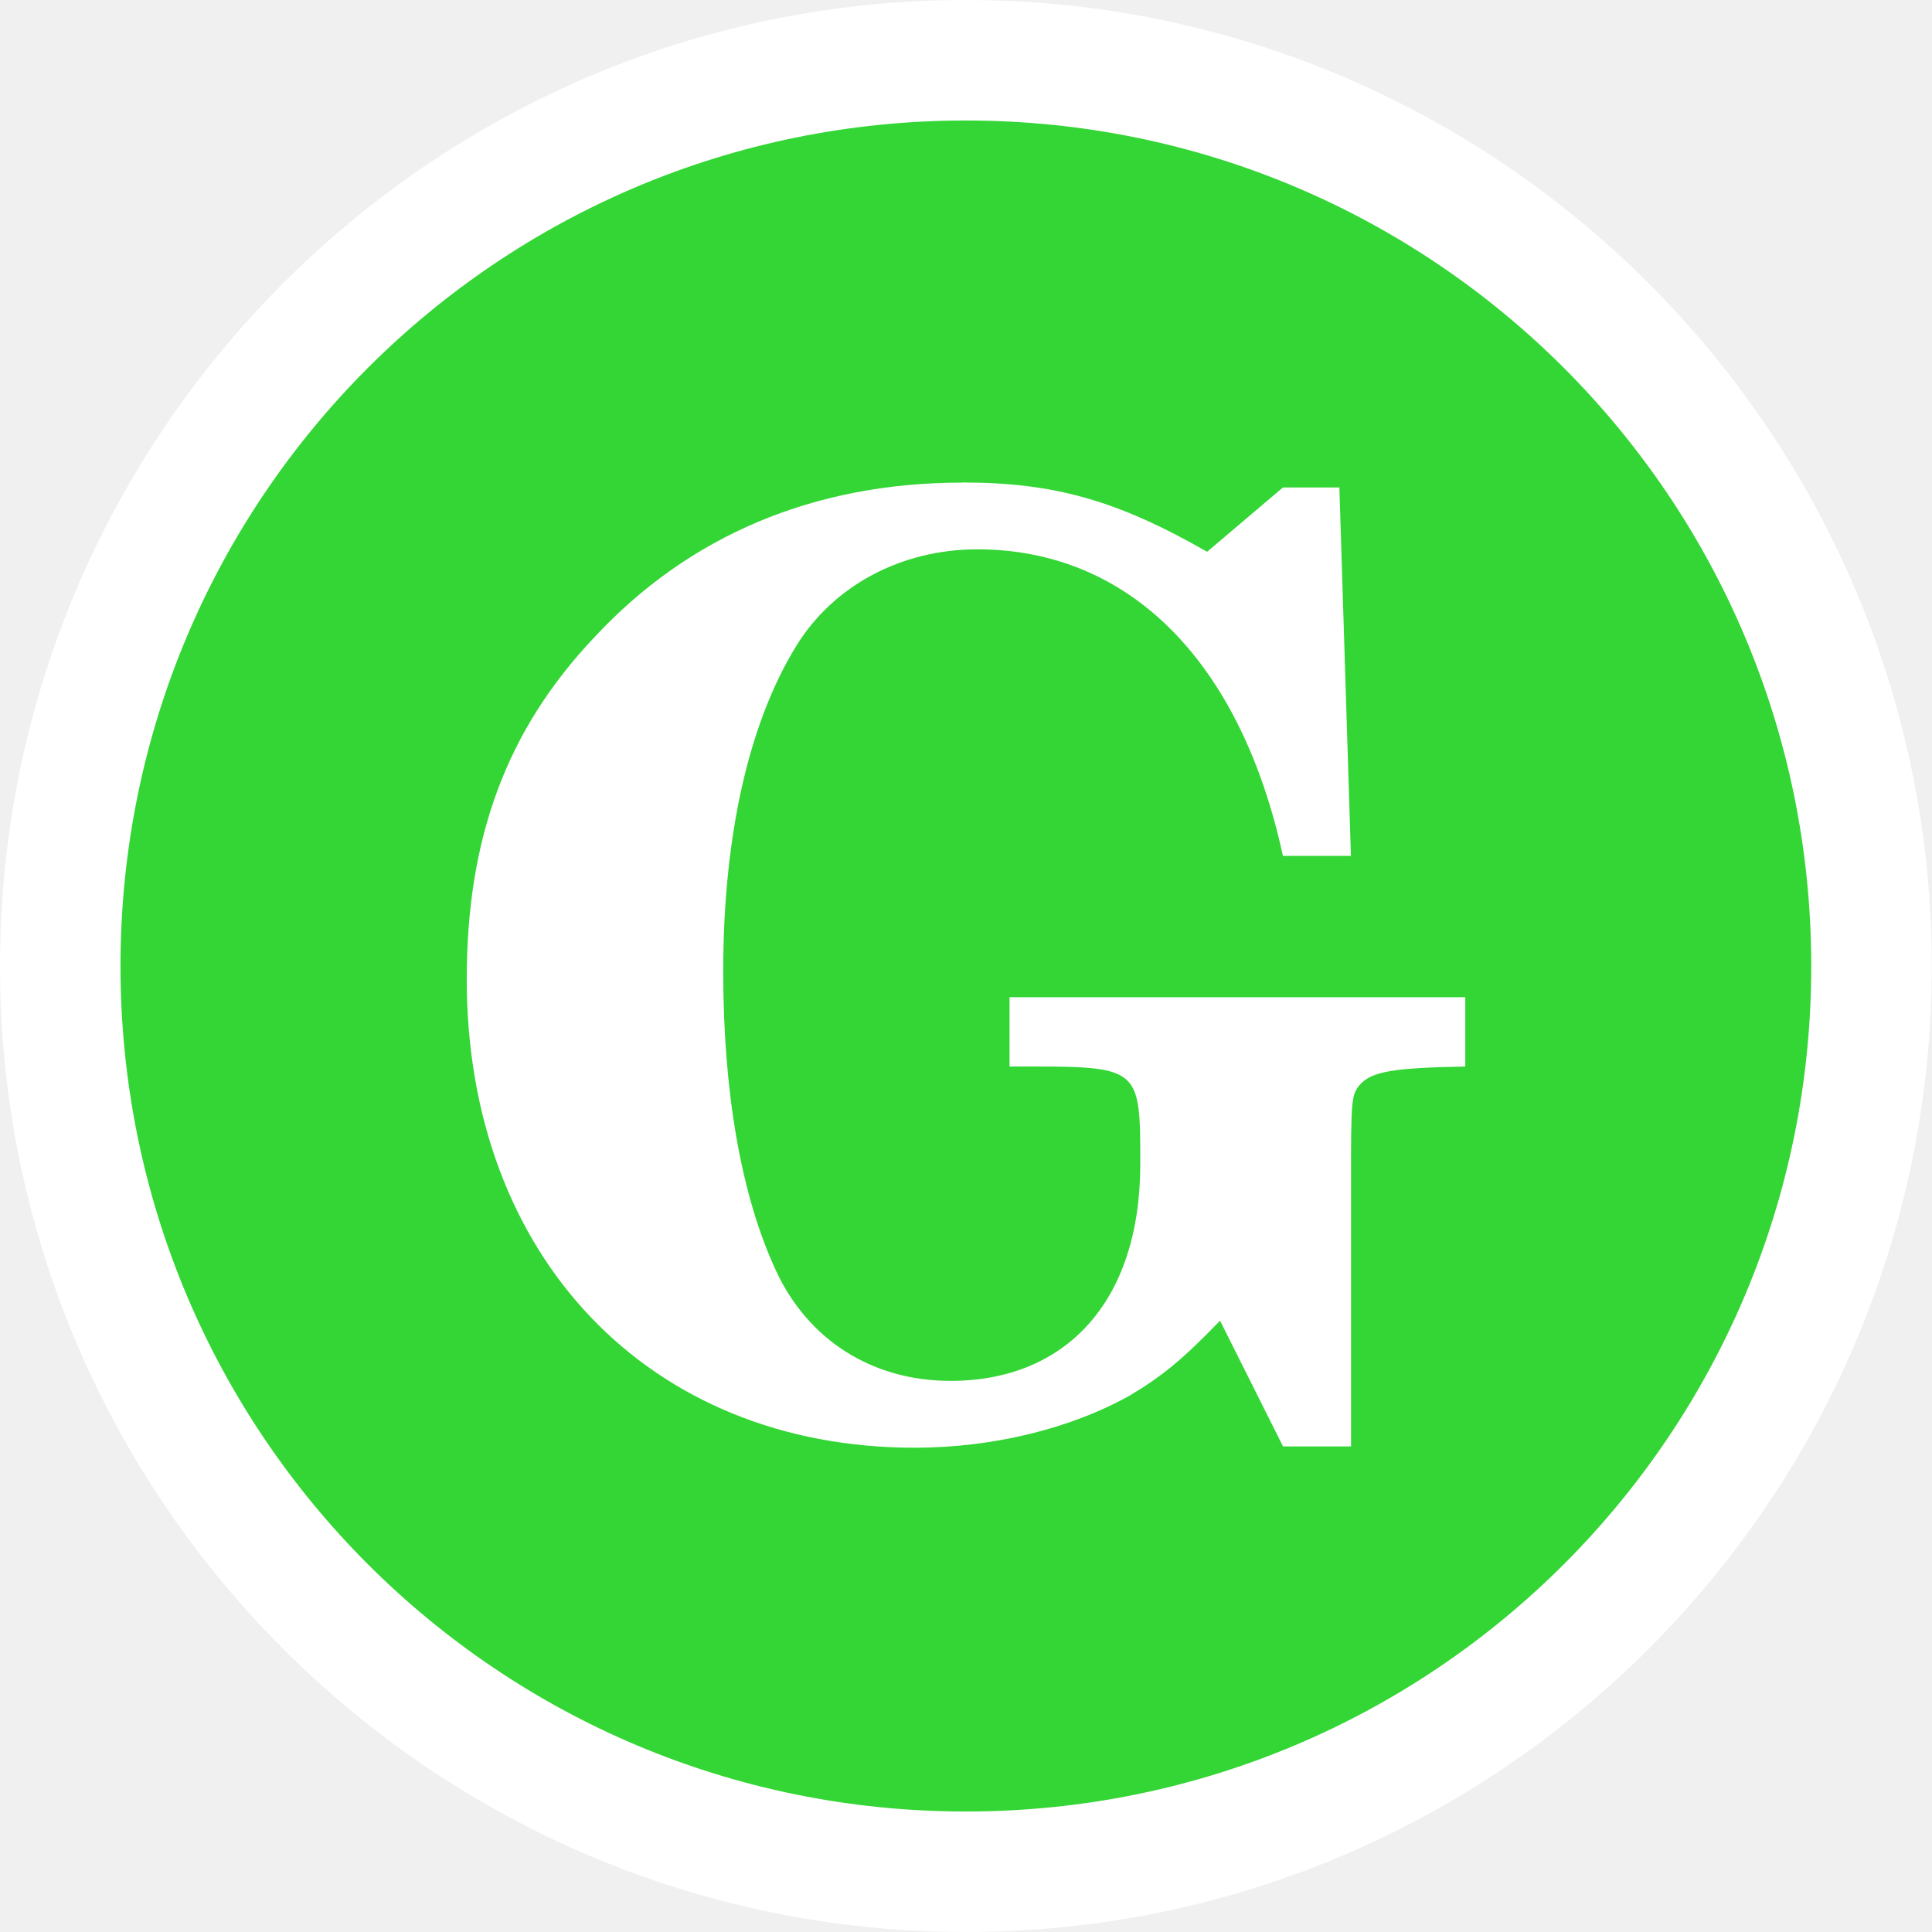
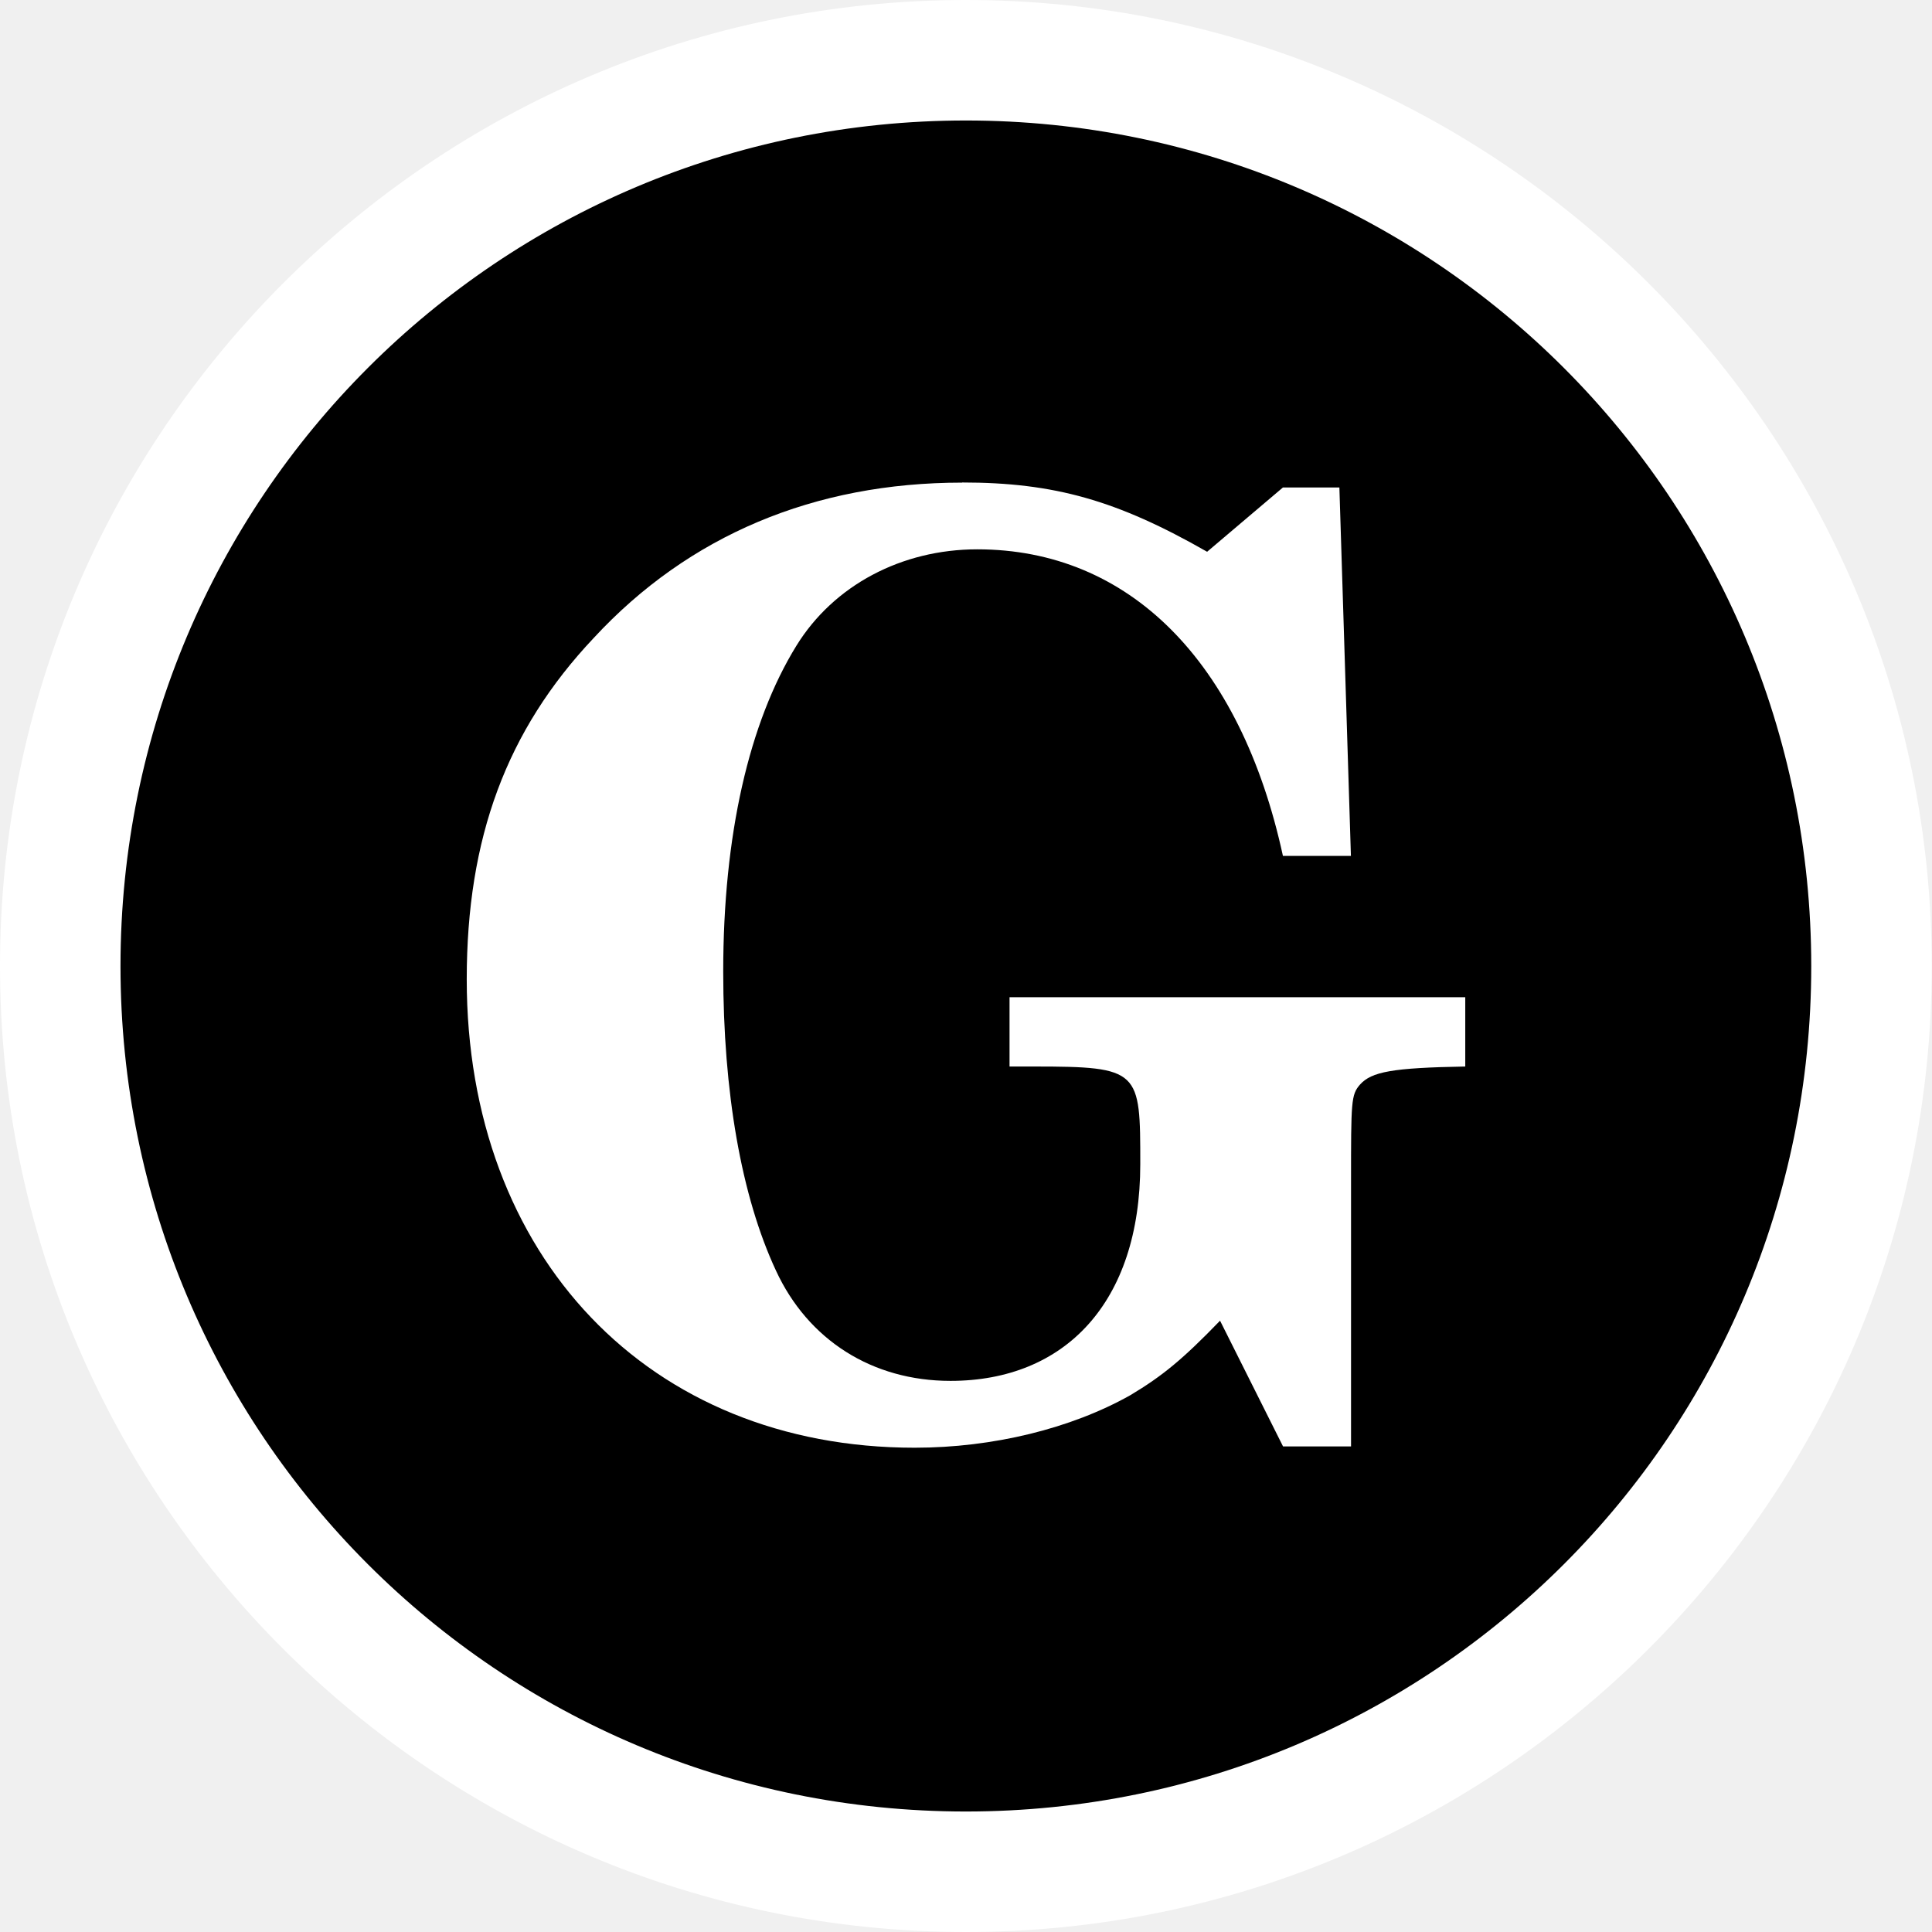
<svg xmlns="http://www.w3.org/2000/svg" version="1.1" viewBox="0 0 15.086 15.088">
  <g>
    <path id="logo-border" d="m7.543 0c-4.161 0-7.543 3.384-7.543 7.545s3.382 7.543 7.543 7.543 7.543-3.382 7.543-7.543-3.382-7.545-7.543-7.545z" fill="#fff" style="font-feature-settings:normal;font-variant-alternates:normal;font-variant-caps:normal;font-variant-east-asian:normal;font-variant-ligatures:normal;font-variant-numeric:normal;font-variant-position:normal;font-variation-settings:normal;inline-size:0;isolation:auto;mix-blend-mode:normal;shape-margin:0;shape-padding:0;text-decoration-color:#000000;text-decoration-line:none;text-decoration-style:solid;text-indent:0;text-orientation:mixed;text-transform:none;white-space:normal" />
-     <path id="inner_logo" d="m7.543 0.941c3.652 0 6.602 2.952 6.602 6.604 0 3.652-2.95 6.602-6.602 6.602-3.652 0-6.602-2.95-6.602-6.602 0-3.652 2.95-6.604 6.602-6.604z" fill="#33d634" style="font-feature-settings:normal;font-variant-alternates:normal;font-variant-caps:normal;font-variant-east-asian:normal;font-variant-ligatures:normal;font-variant-numeric:normal;font-variant-position:normal;font-variation-settings:normal;inline-size:0;isolation:auto;mix-blend-mode:normal;shape-margin:0;shape-padding:0;text-decoration-color:#000000;text-decoration-line:none;text-decoration-style:solid;text-indent:0;text-orientation:mixed;text-transform:none;white-space:normal" />
-     <path d="m7.514 3.769c-1.153 0-2.135 0.411-2.877 1.213-0.682 0.722-0.992 1.563-0.992 2.666 0 2.165 1.423 3.658 3.498 3.658 0.612 0 1.222-0.15 1.684-0.41 0.251-0.15 0.41-0.281 0.701-0.582l0.492 0.982h0.531v-2.064c0-0.632 1.44e-4 -0.682 0.07-0.762 0.09-0.1 0.251-0.131 0.822-0.141v-0.541h-3.559v0.541h0.189c0.832 0 0.832 0.03 0.832 0.762 0 1.083-0.59 1.693-1.482 1.693-0.612 0-1.113-0.32-1.363-0.861-0.271-0.581-0.412-1.394-0.412-2.336 0-1.063 0.201-1.944 0.572-2.545 0.291-0.471 0.821-0.752 1.412-0.752 1.183 0 2.056 0.871 2.387 2.394h0.531l-0.09-2.877h-0.441l-0.592 0.502c-0.702-0.401-1.192-0.541-1.914-0.541z" fill="#fff" style="font-feature-settings:normal;font-variant-alternates:normal;font-variant-caps:normal;font-variant-east-asian:normal;font-variant-ligatures:normal;font-variant-numeric:normal;font-variant-position:normal;font-variation-settings:normal;inline-size:0;isolation:auto;mix-blend-mode:normal;shape-margin:0;shape-padding:0;text-decoration-color:#000000;text-decoration-line:none;text-decoration-style:solid;text-indent:0;text-orientation:mixed;text-transform:none;white-space:normal" />
+     <path id="inner_logo" d="m7.543 0.941c3.652 0 6.602 2.952 6.602 6.604 0 3.652-2.95 6.602-6.602 6.602-3.652 0-6.602-2.95-6.602-6.602 0-3.652 2.95-6.604 6.602-6.604z" style="font-feature-settings:normal;font-variant-alternates:normal;font-variant-caps:normal;font-variant-east-asian:normal;font-variant-ligatures:normal;font-variant-numeric:normal;font-variant-position:normal;font-variation-settings:normal;inline-size:0;isolation:auto;mix-blend-mode:normal;shape-margin:0;shape-padding:0;text-decoration-color:#000000;text-decoration-line:none;text-decoration-style:solid;text-indent:0;text-orientation:mixed;text-transform:none;white-space:normal" />
+     <path id="logo-text" d="m7.514 3.769c-1.153 0-2.135 0.411-2.877 1.213-0.682 0.722-0.992 1.563-0.992 2.666 0 2.165 1.423 3.658 3.498 3.658 0.612 0 1.222-0.15 1.684-0.41 0.251-0.15 0.41-0.281 0.701-0.582l0.492 0.982h0.531v-2.064c0-0.632 1.44e-4 -0.682 0.07-0.762 0.09-0.1 0.251-0.131 0.822-0.141v-0.541h-3.559v0.541h0.189c0.832 0 0.832 0.03 0.832 0.762 0 1.083-0.59 1.693-1.482 1.693-0.612 0-1.113-0.32-1.363-0.861-0.271-0.581-0.412-1.394-0.412-2.336 0-1.063 0.201-1.944 0.572-2.545 0.291-0.471 0.821-0.752 1.412-0.752 1.183 0 2.056 0.871 2.387 2.394h0.531l-0.09-2.877h-0.441l-0.592 0.502c-0.702-0.401-1.192-0.541-1.914-0.541z" fill="#fff" style="font-feature-settings:normal;font-variant-alternates:normal;font-variant-caps:normal;font-variant-east-asian:normal;font-variant-ligatures:normal;font-variant-numeric:normal;font-variant-position:normal;font-variation-settings:normal;inline-size:0;isolation:auto;mix-blend-mode:normal;shape-margin:0;shape-padding:0;text-decoration-color:#000000;text-decoration-line:none;text-decoration-style:solid;text-indent:0;text-orientation:mixed;text-transform:none;white-space:normal" />
  </g>
</svg>
